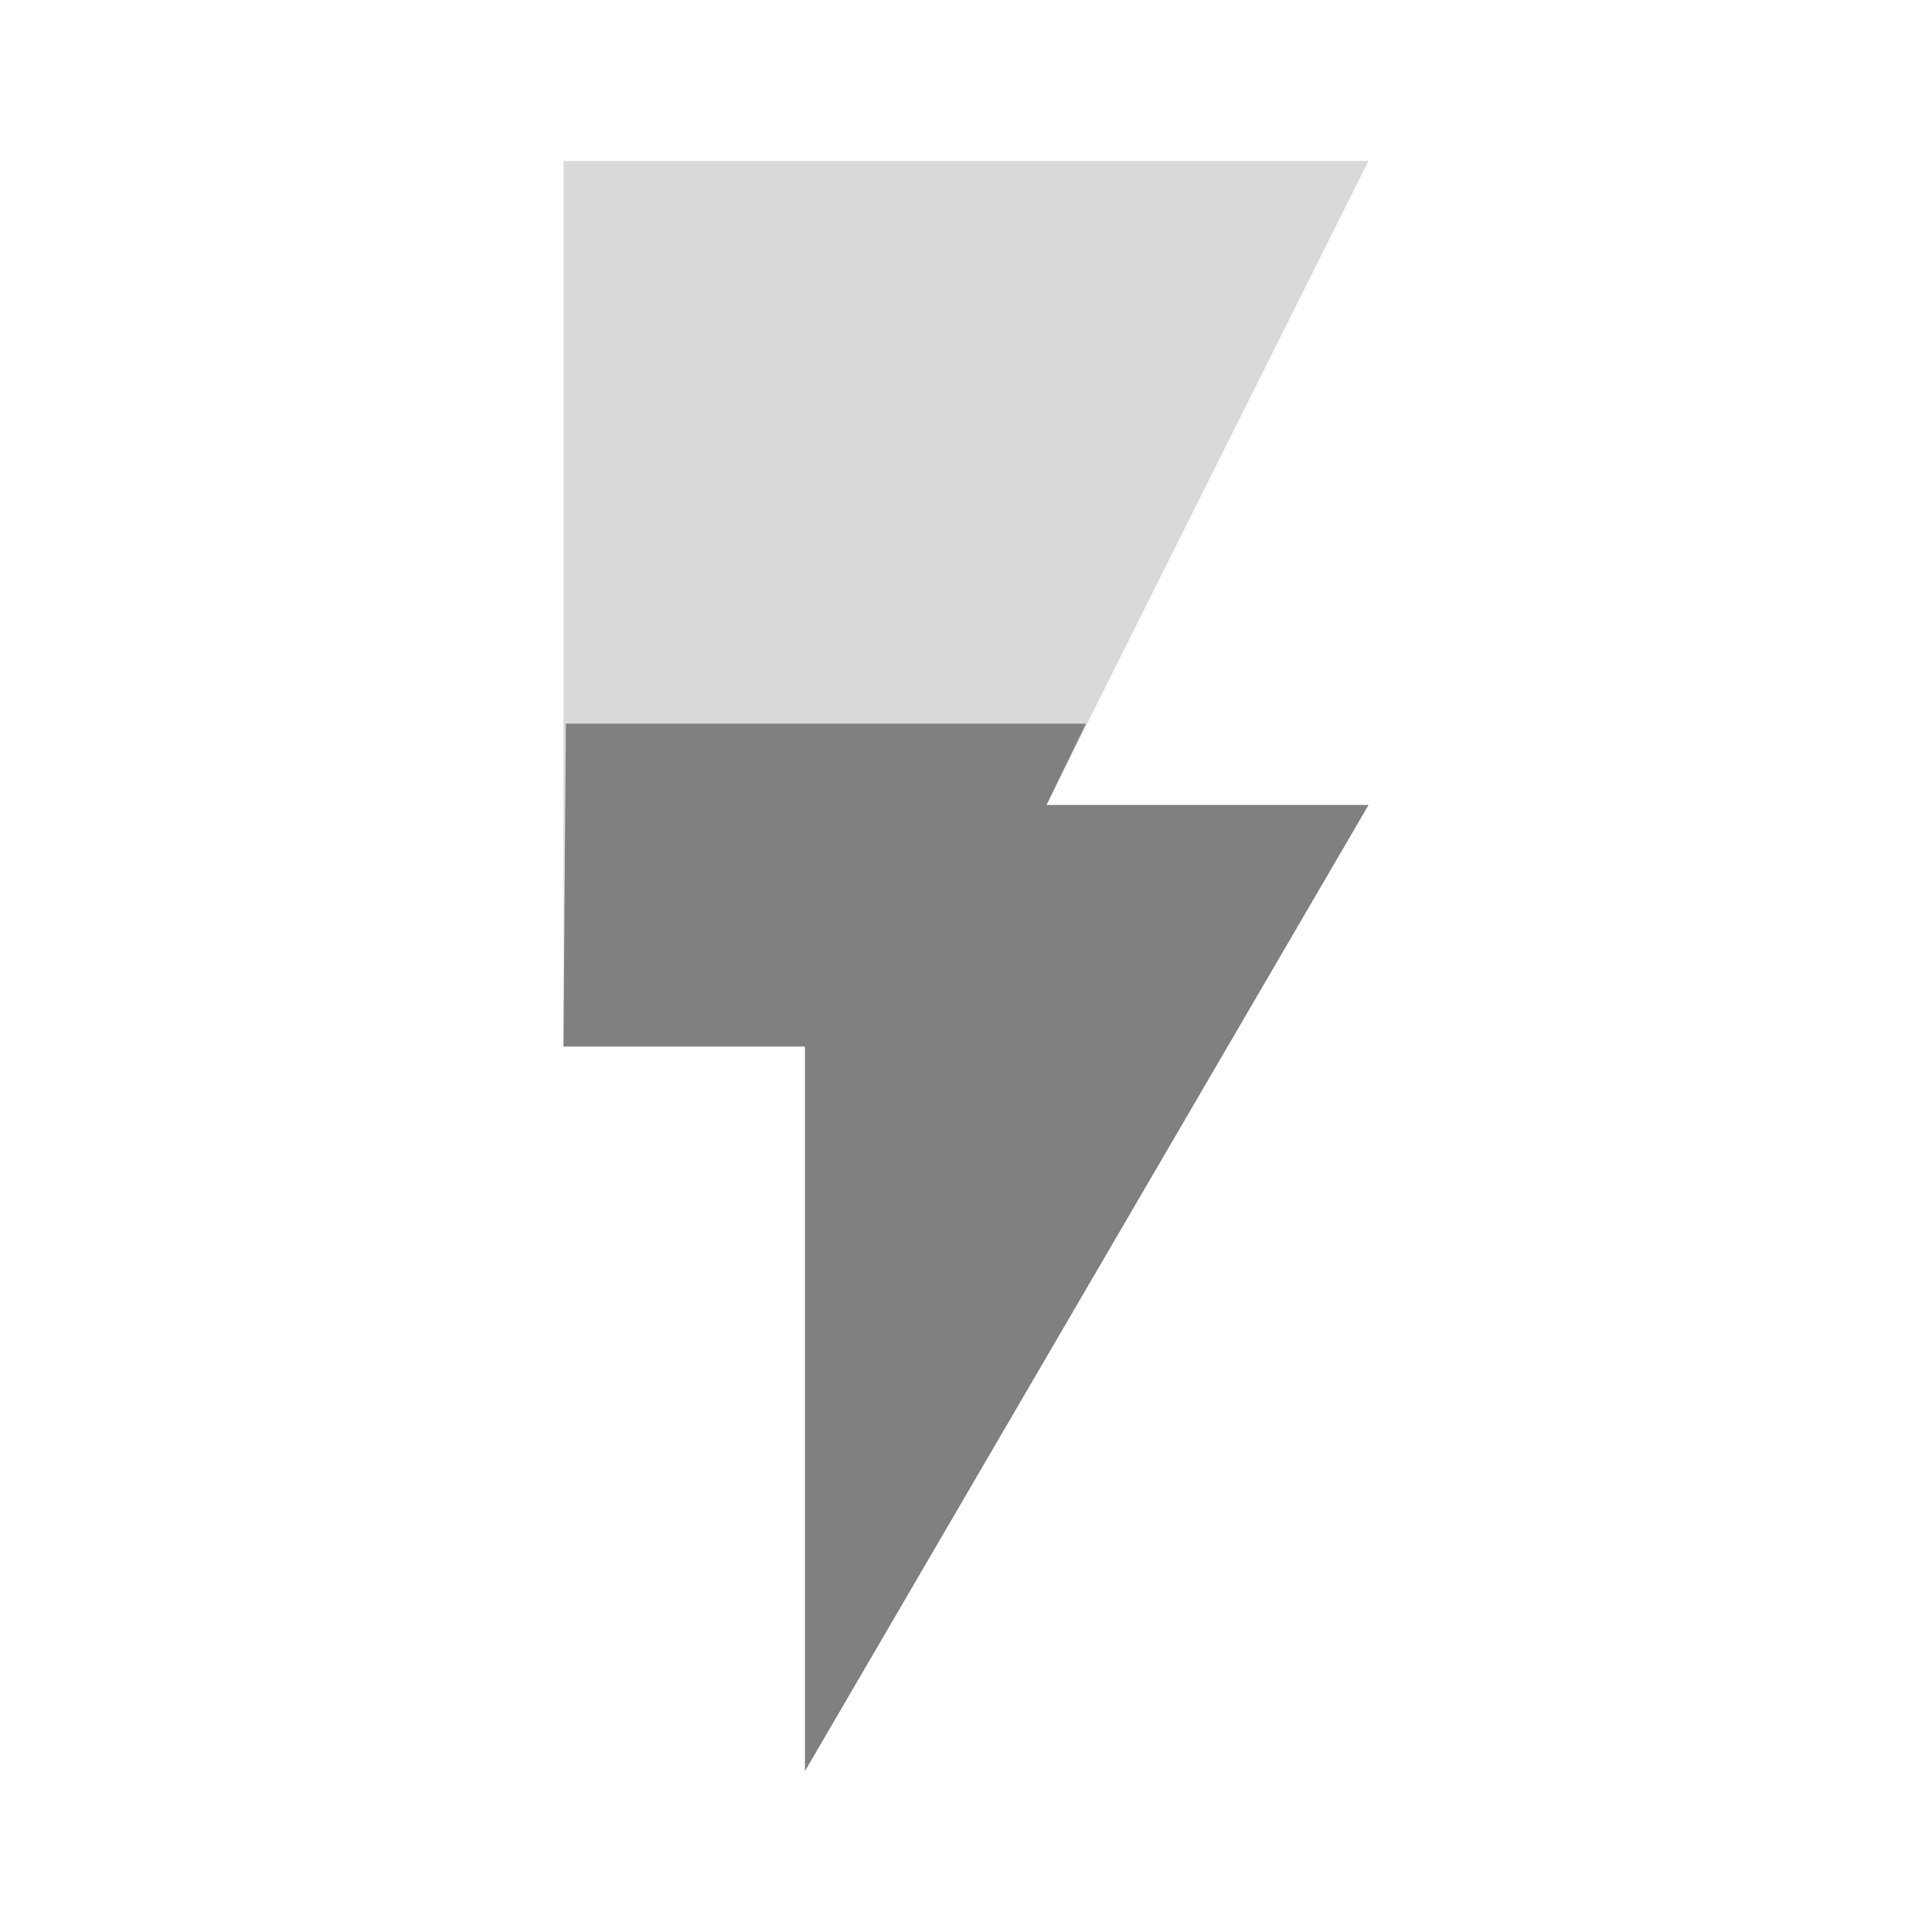
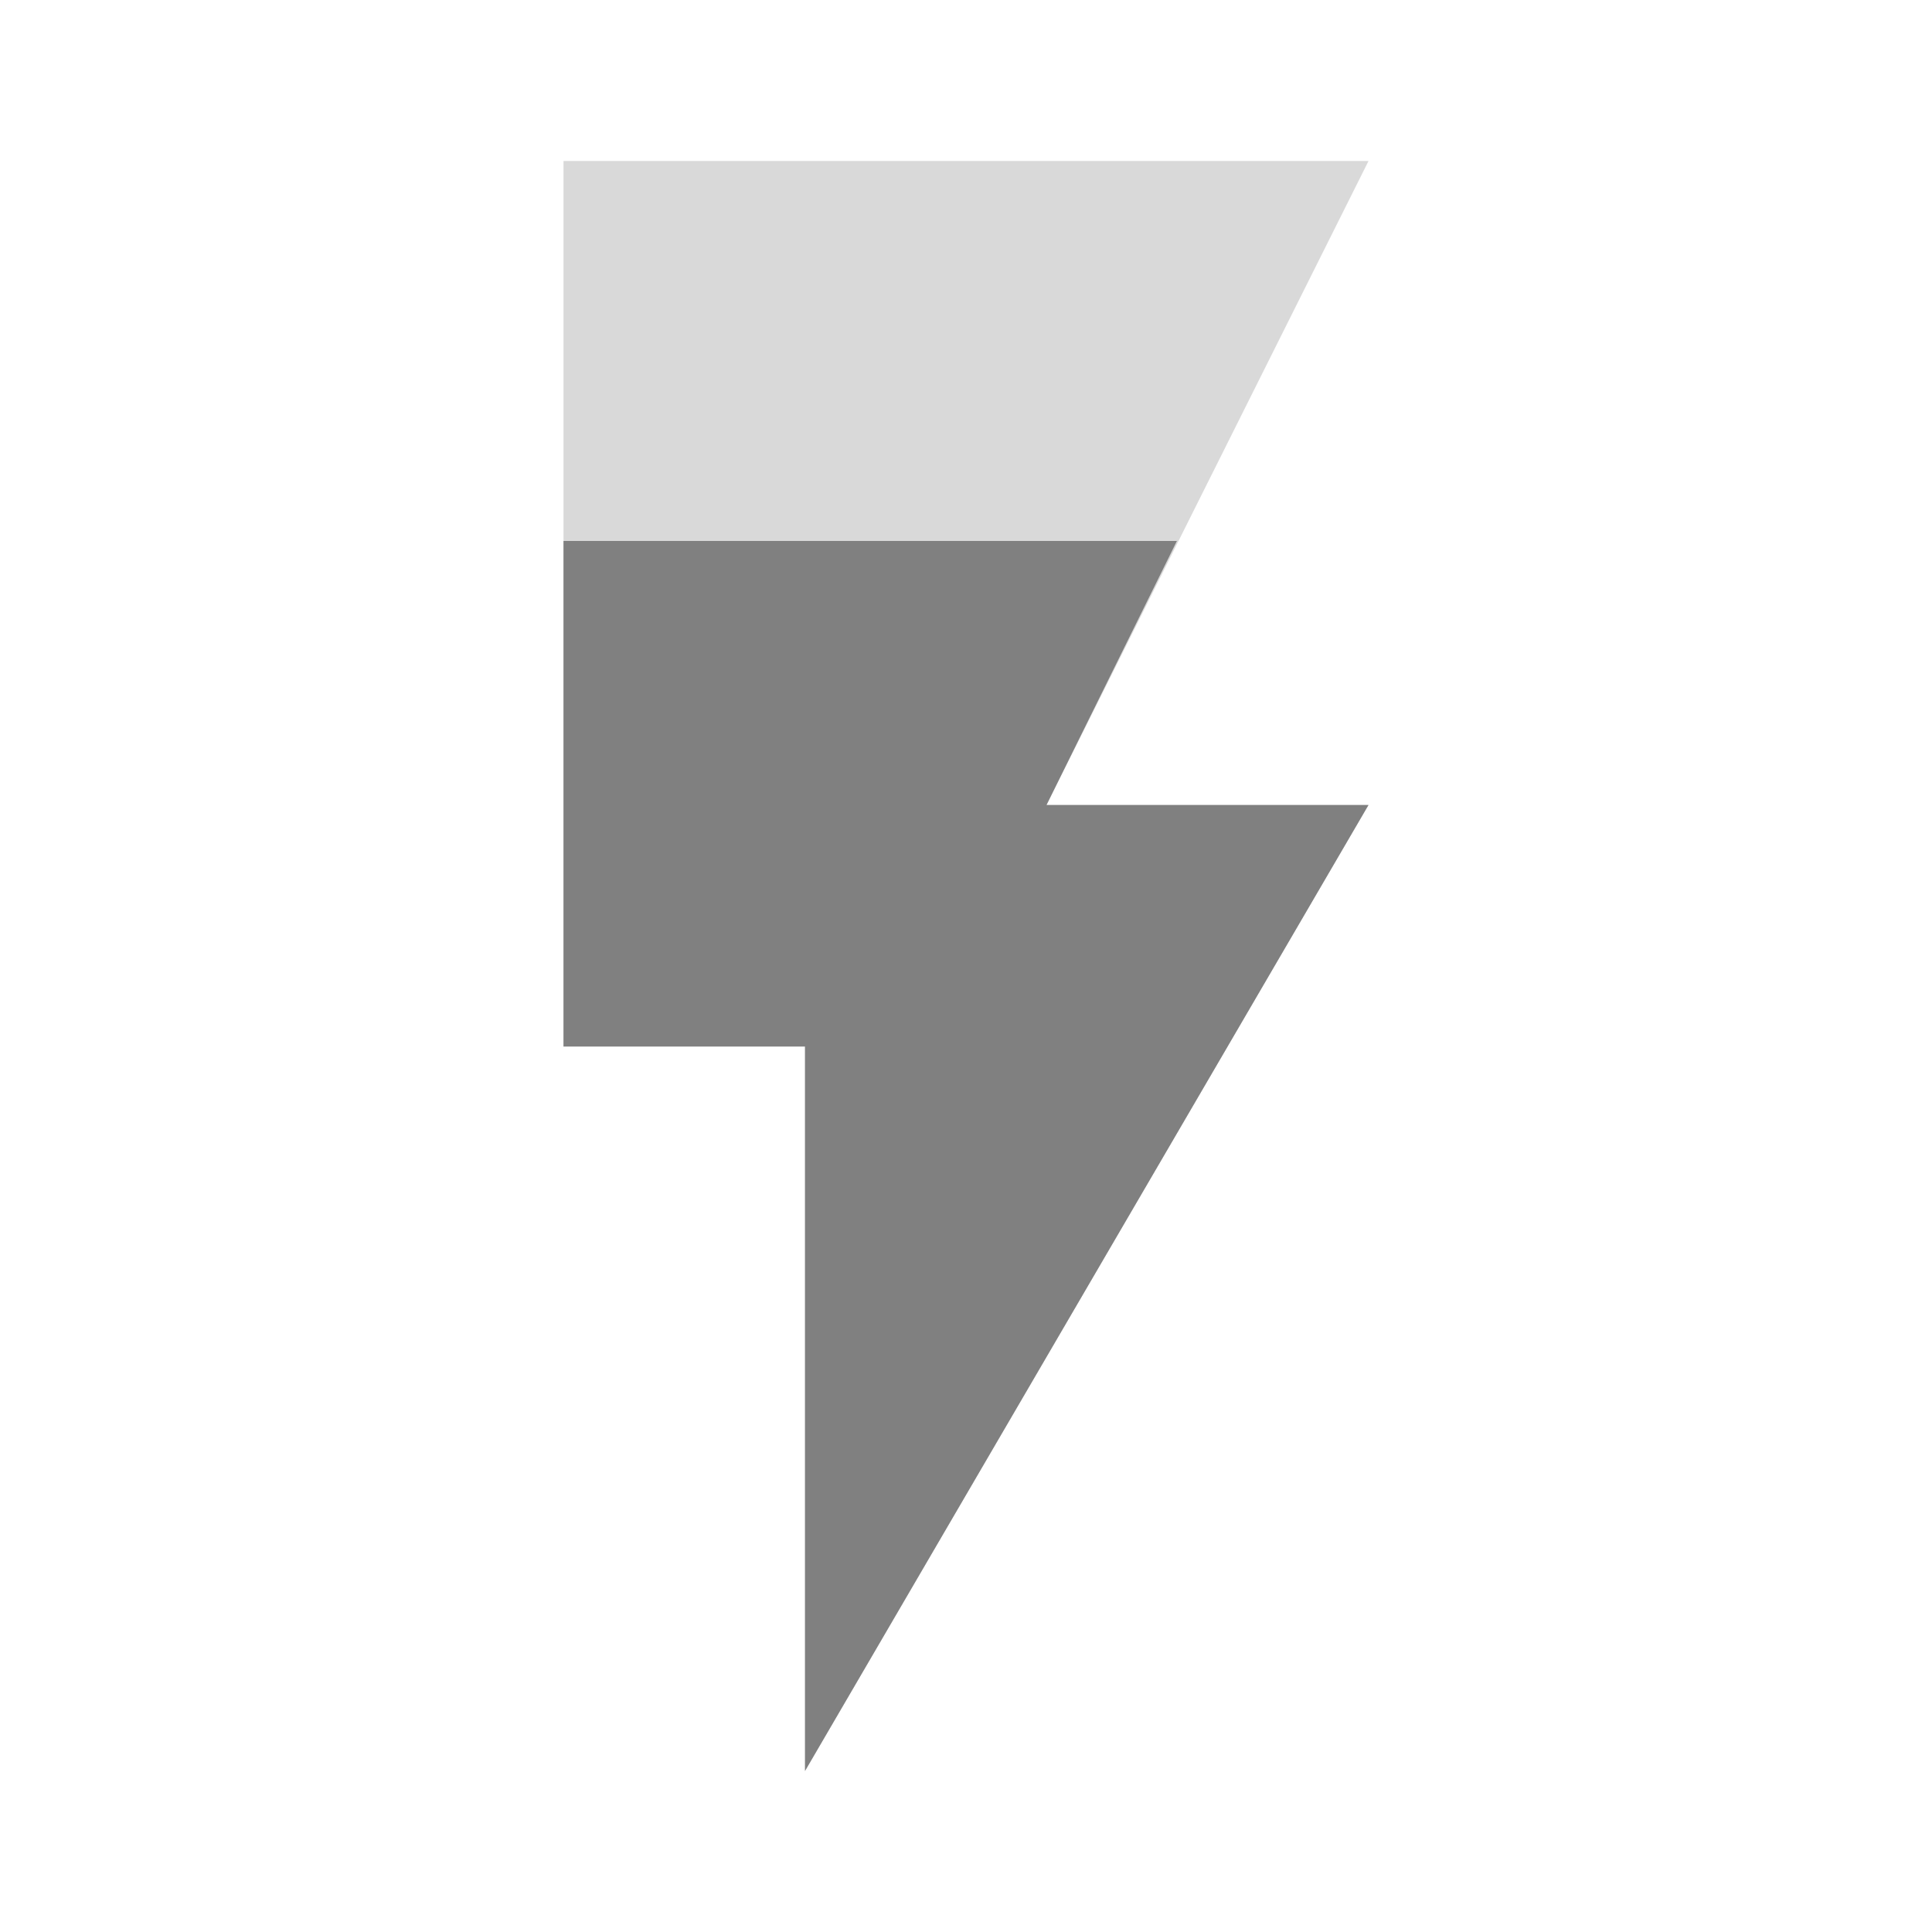
<svg xmlns="http://www.w3.org/2000/svg" height="24" width="24">
  <path d="M7 2v11h3v9l7-12h-4l4-8z" fill="gray" fill-opacity=".3" />
-   <path d="M10 13H7l.03-4.01h6.46L13 10h4l-7 12z" fill="gray" />
+   <path d="M17 10h-4l1.62-3.28H7L7 13h3v9z" fill="gray" />
</svg>
